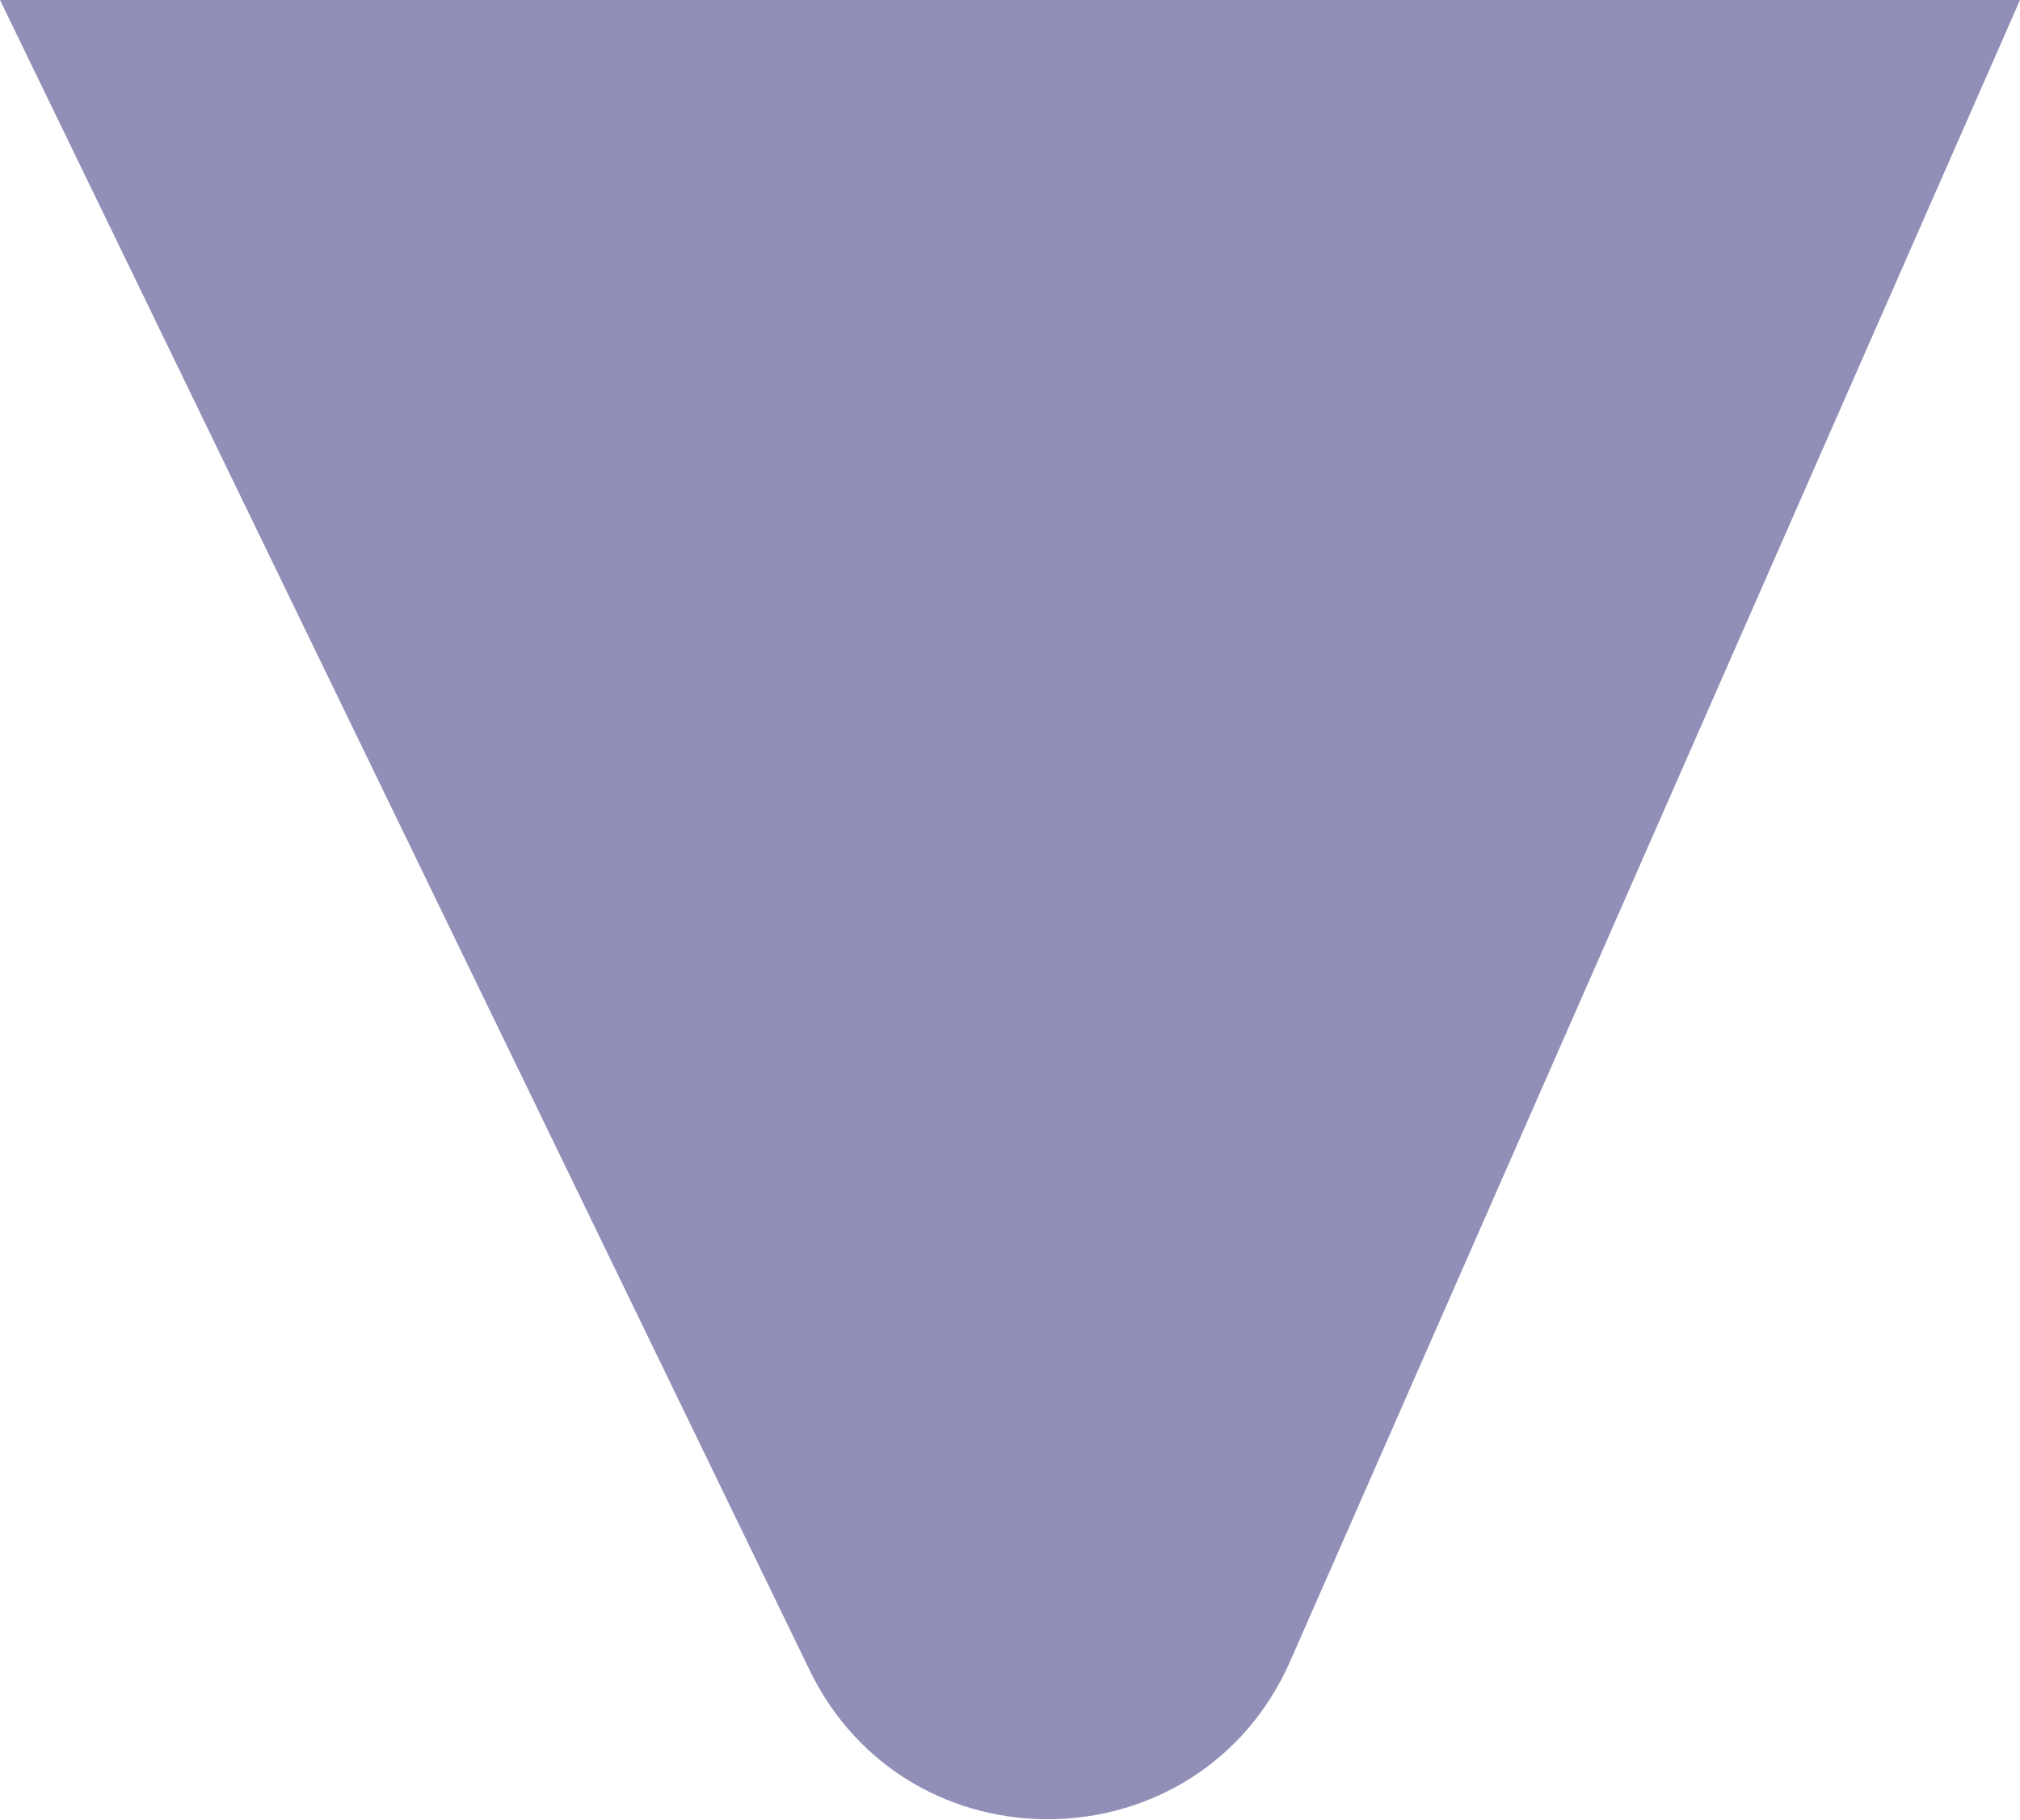
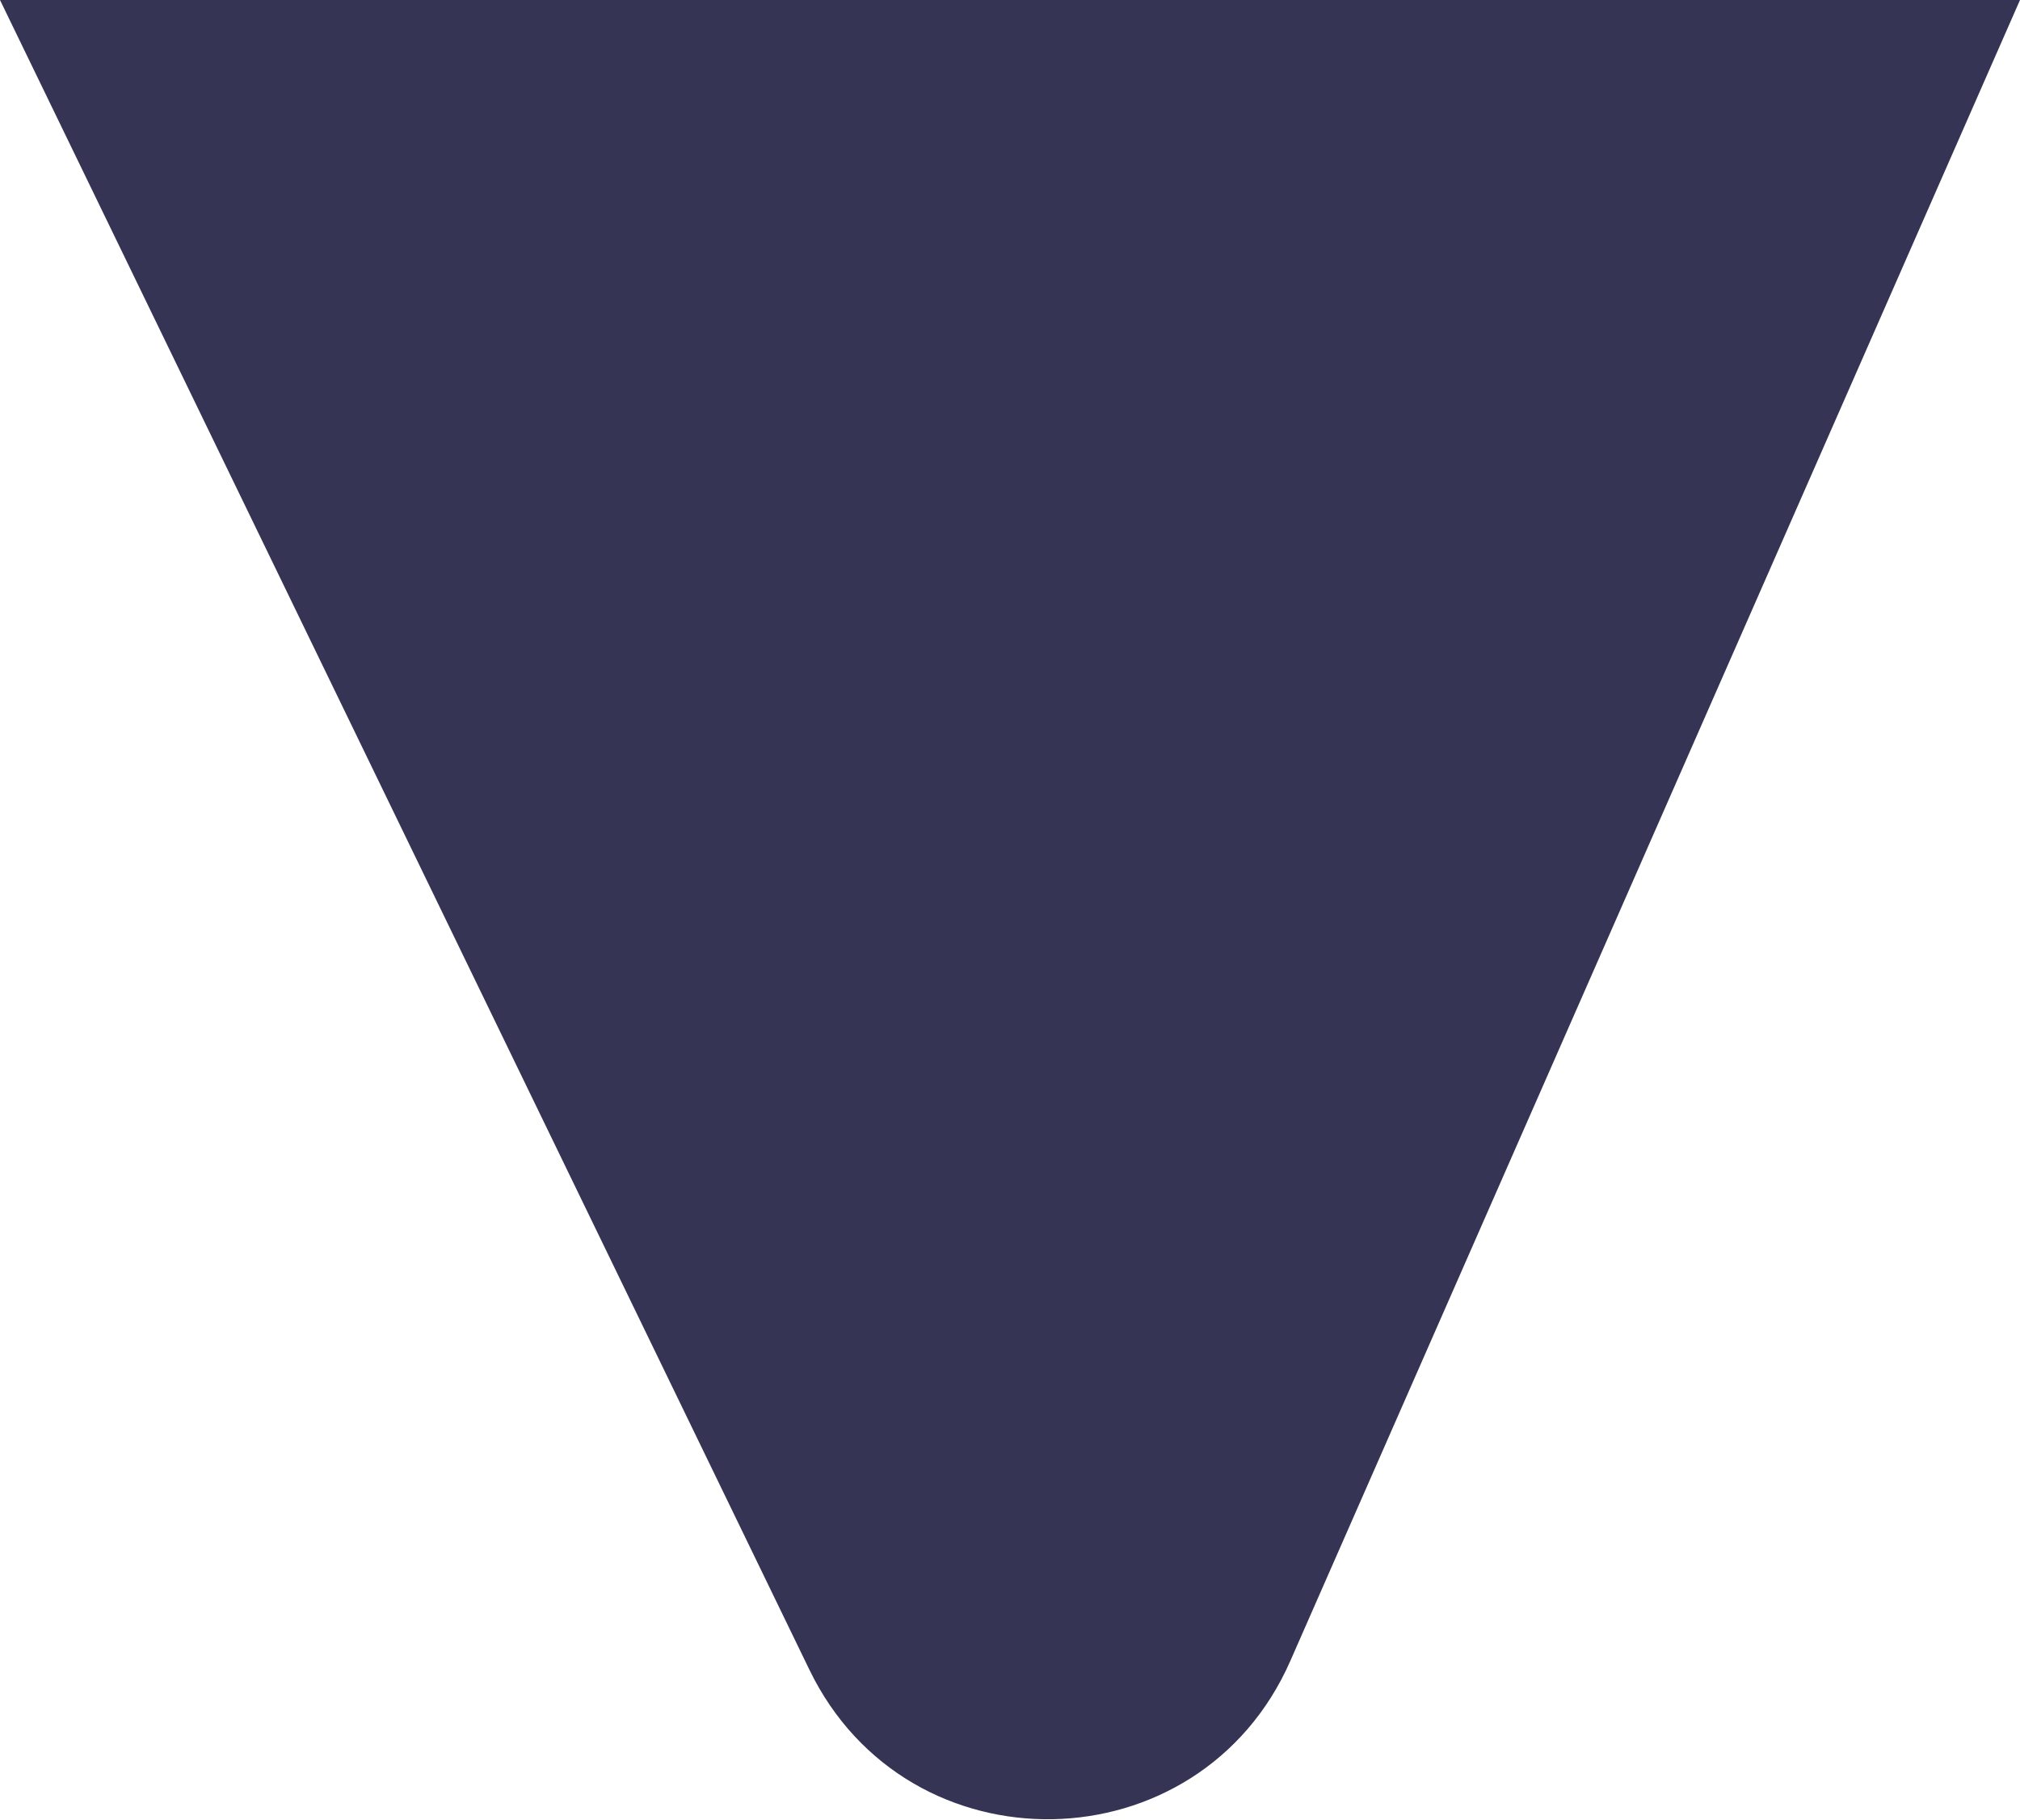
<svg xmlns="http://www.w3.org/2000/svg" preserveAspectRatio="none" overflow="visible" style="display: block;" width="30.5" height="27.463" viewBox="0 0 30.5 27.463" fill="none">
-   <path id="Vector 34" d="M12.222 25.208L0 0H30.5L19.483 25.072C18.111 28.195 13.71 28.278 12.222 25.208Z" fill="#918FB7" />
+   <path id="Vector 34" d="M12.222 25.208L0 0H30.5L19.483 25.072C18.111 28.195 13.71 28.278 12.222 25.208Z" fill="#353454" />
</svg>
